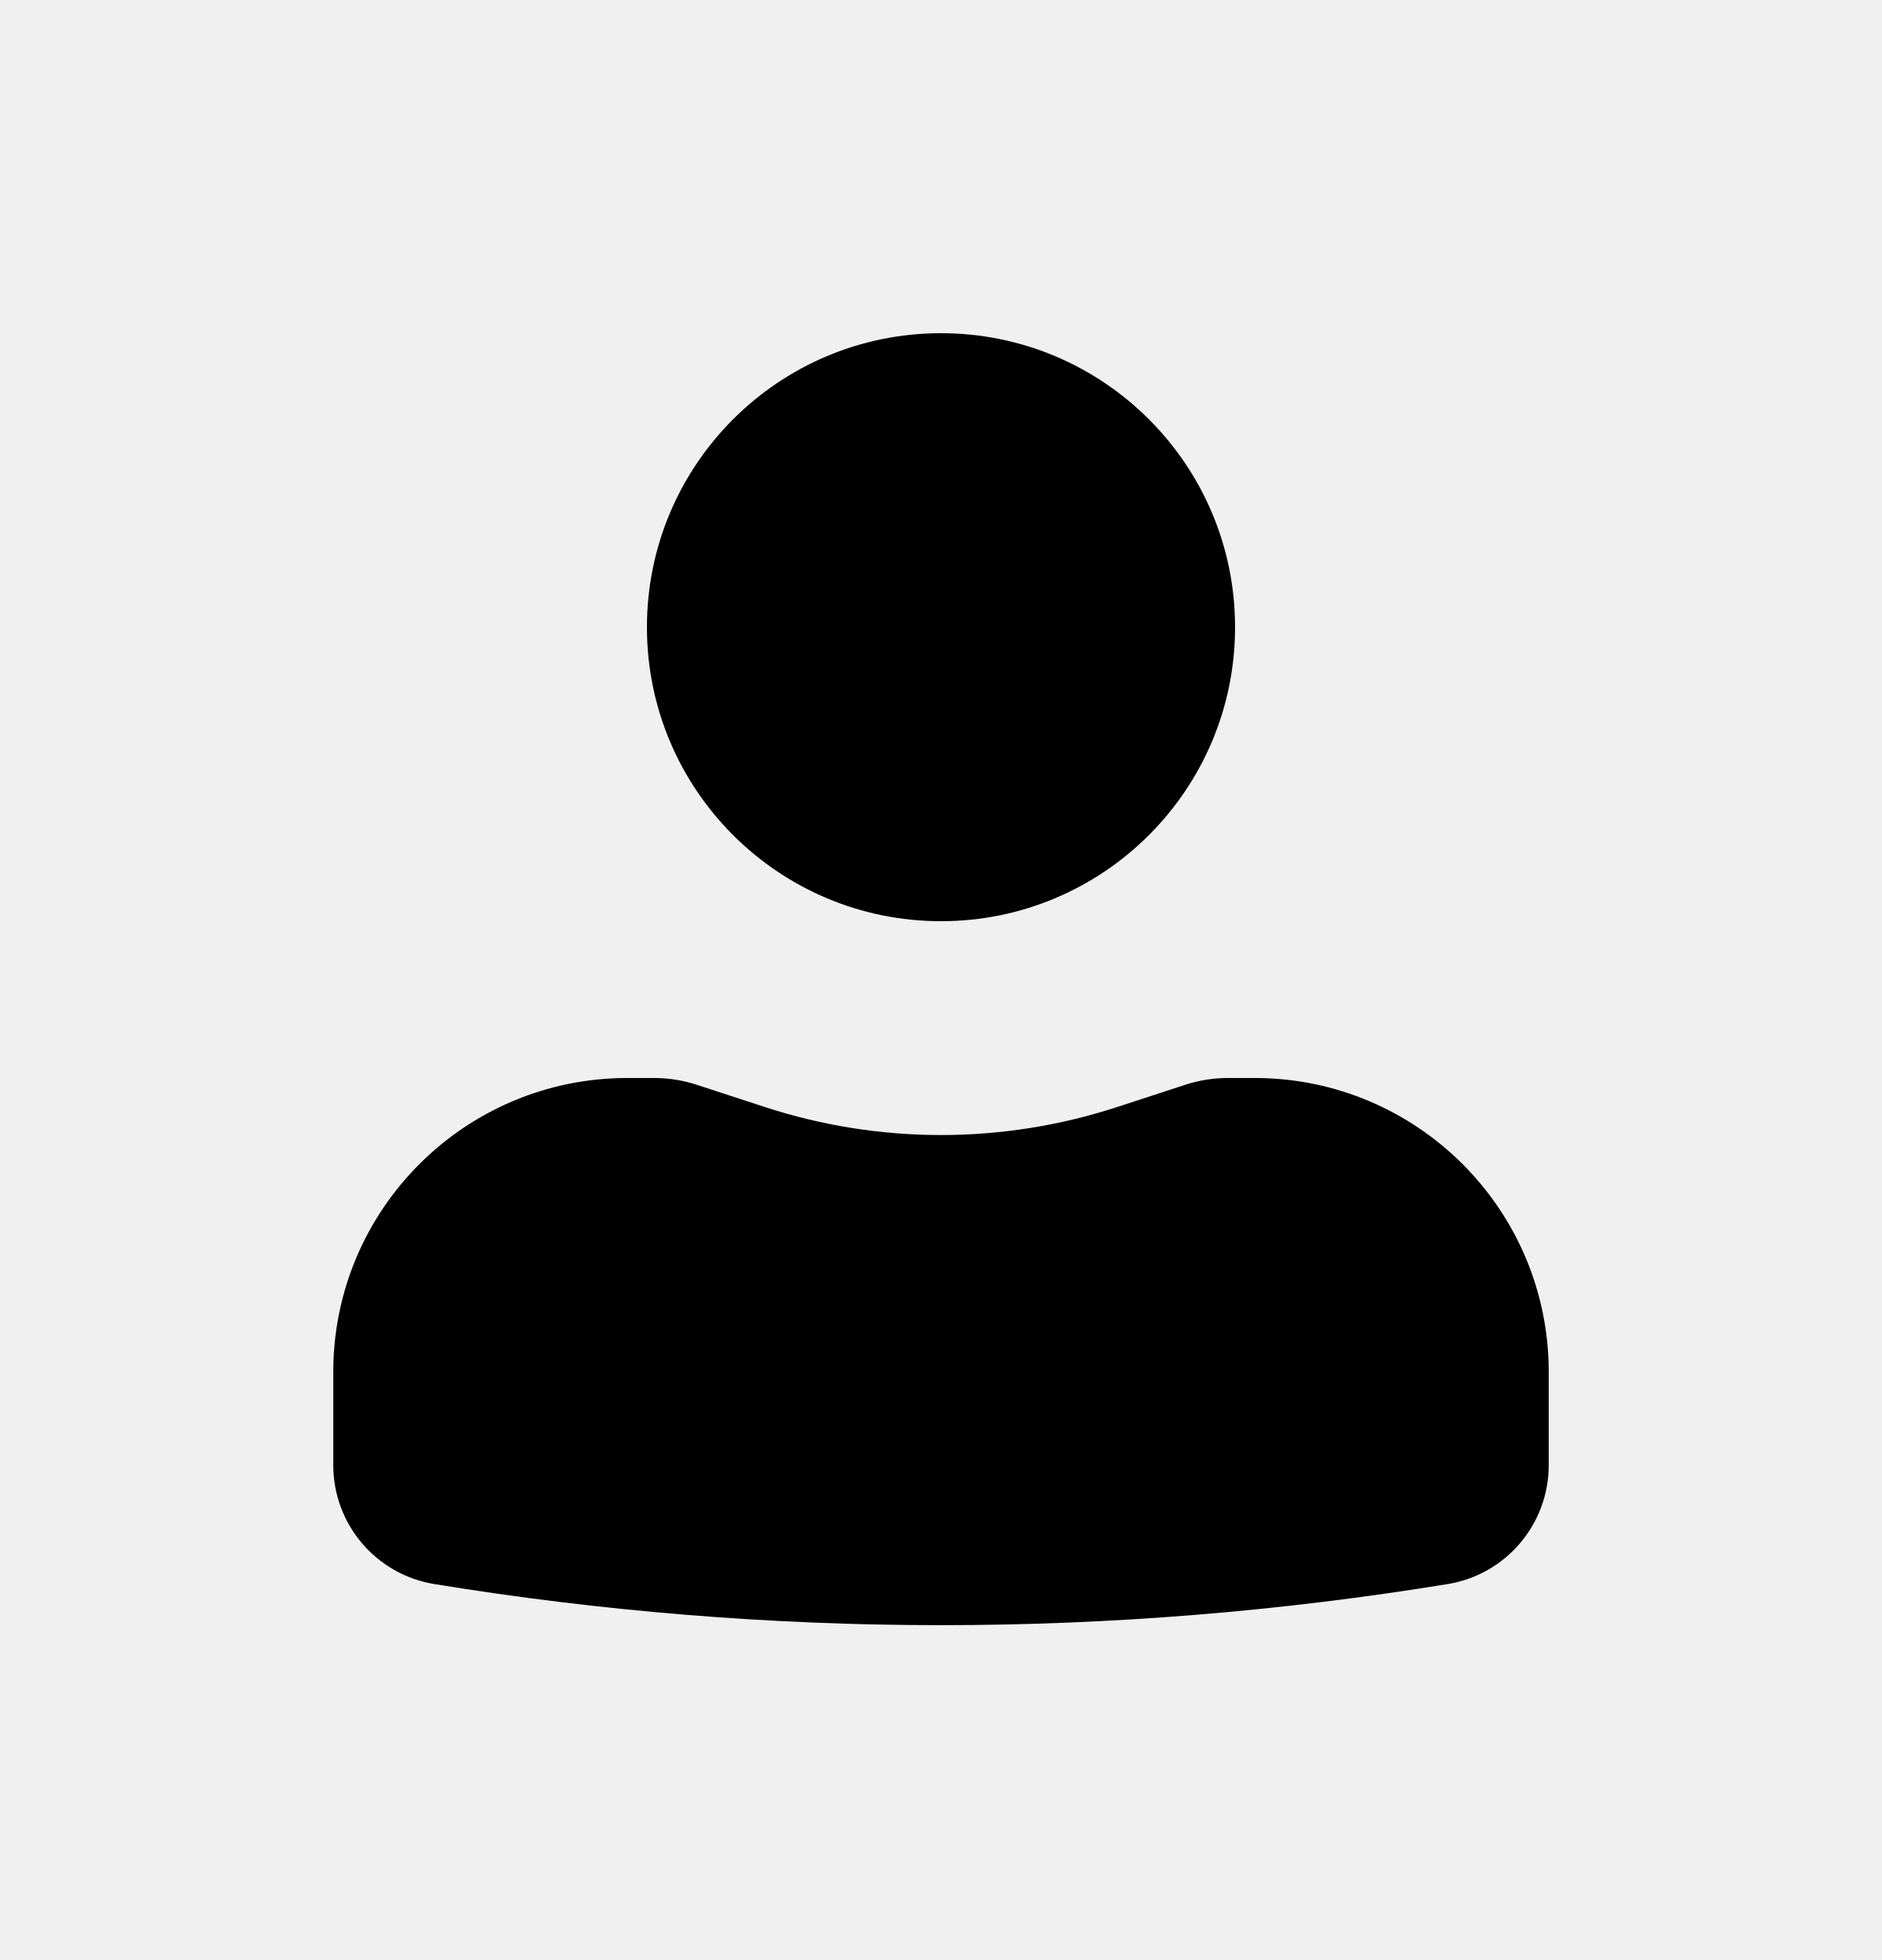
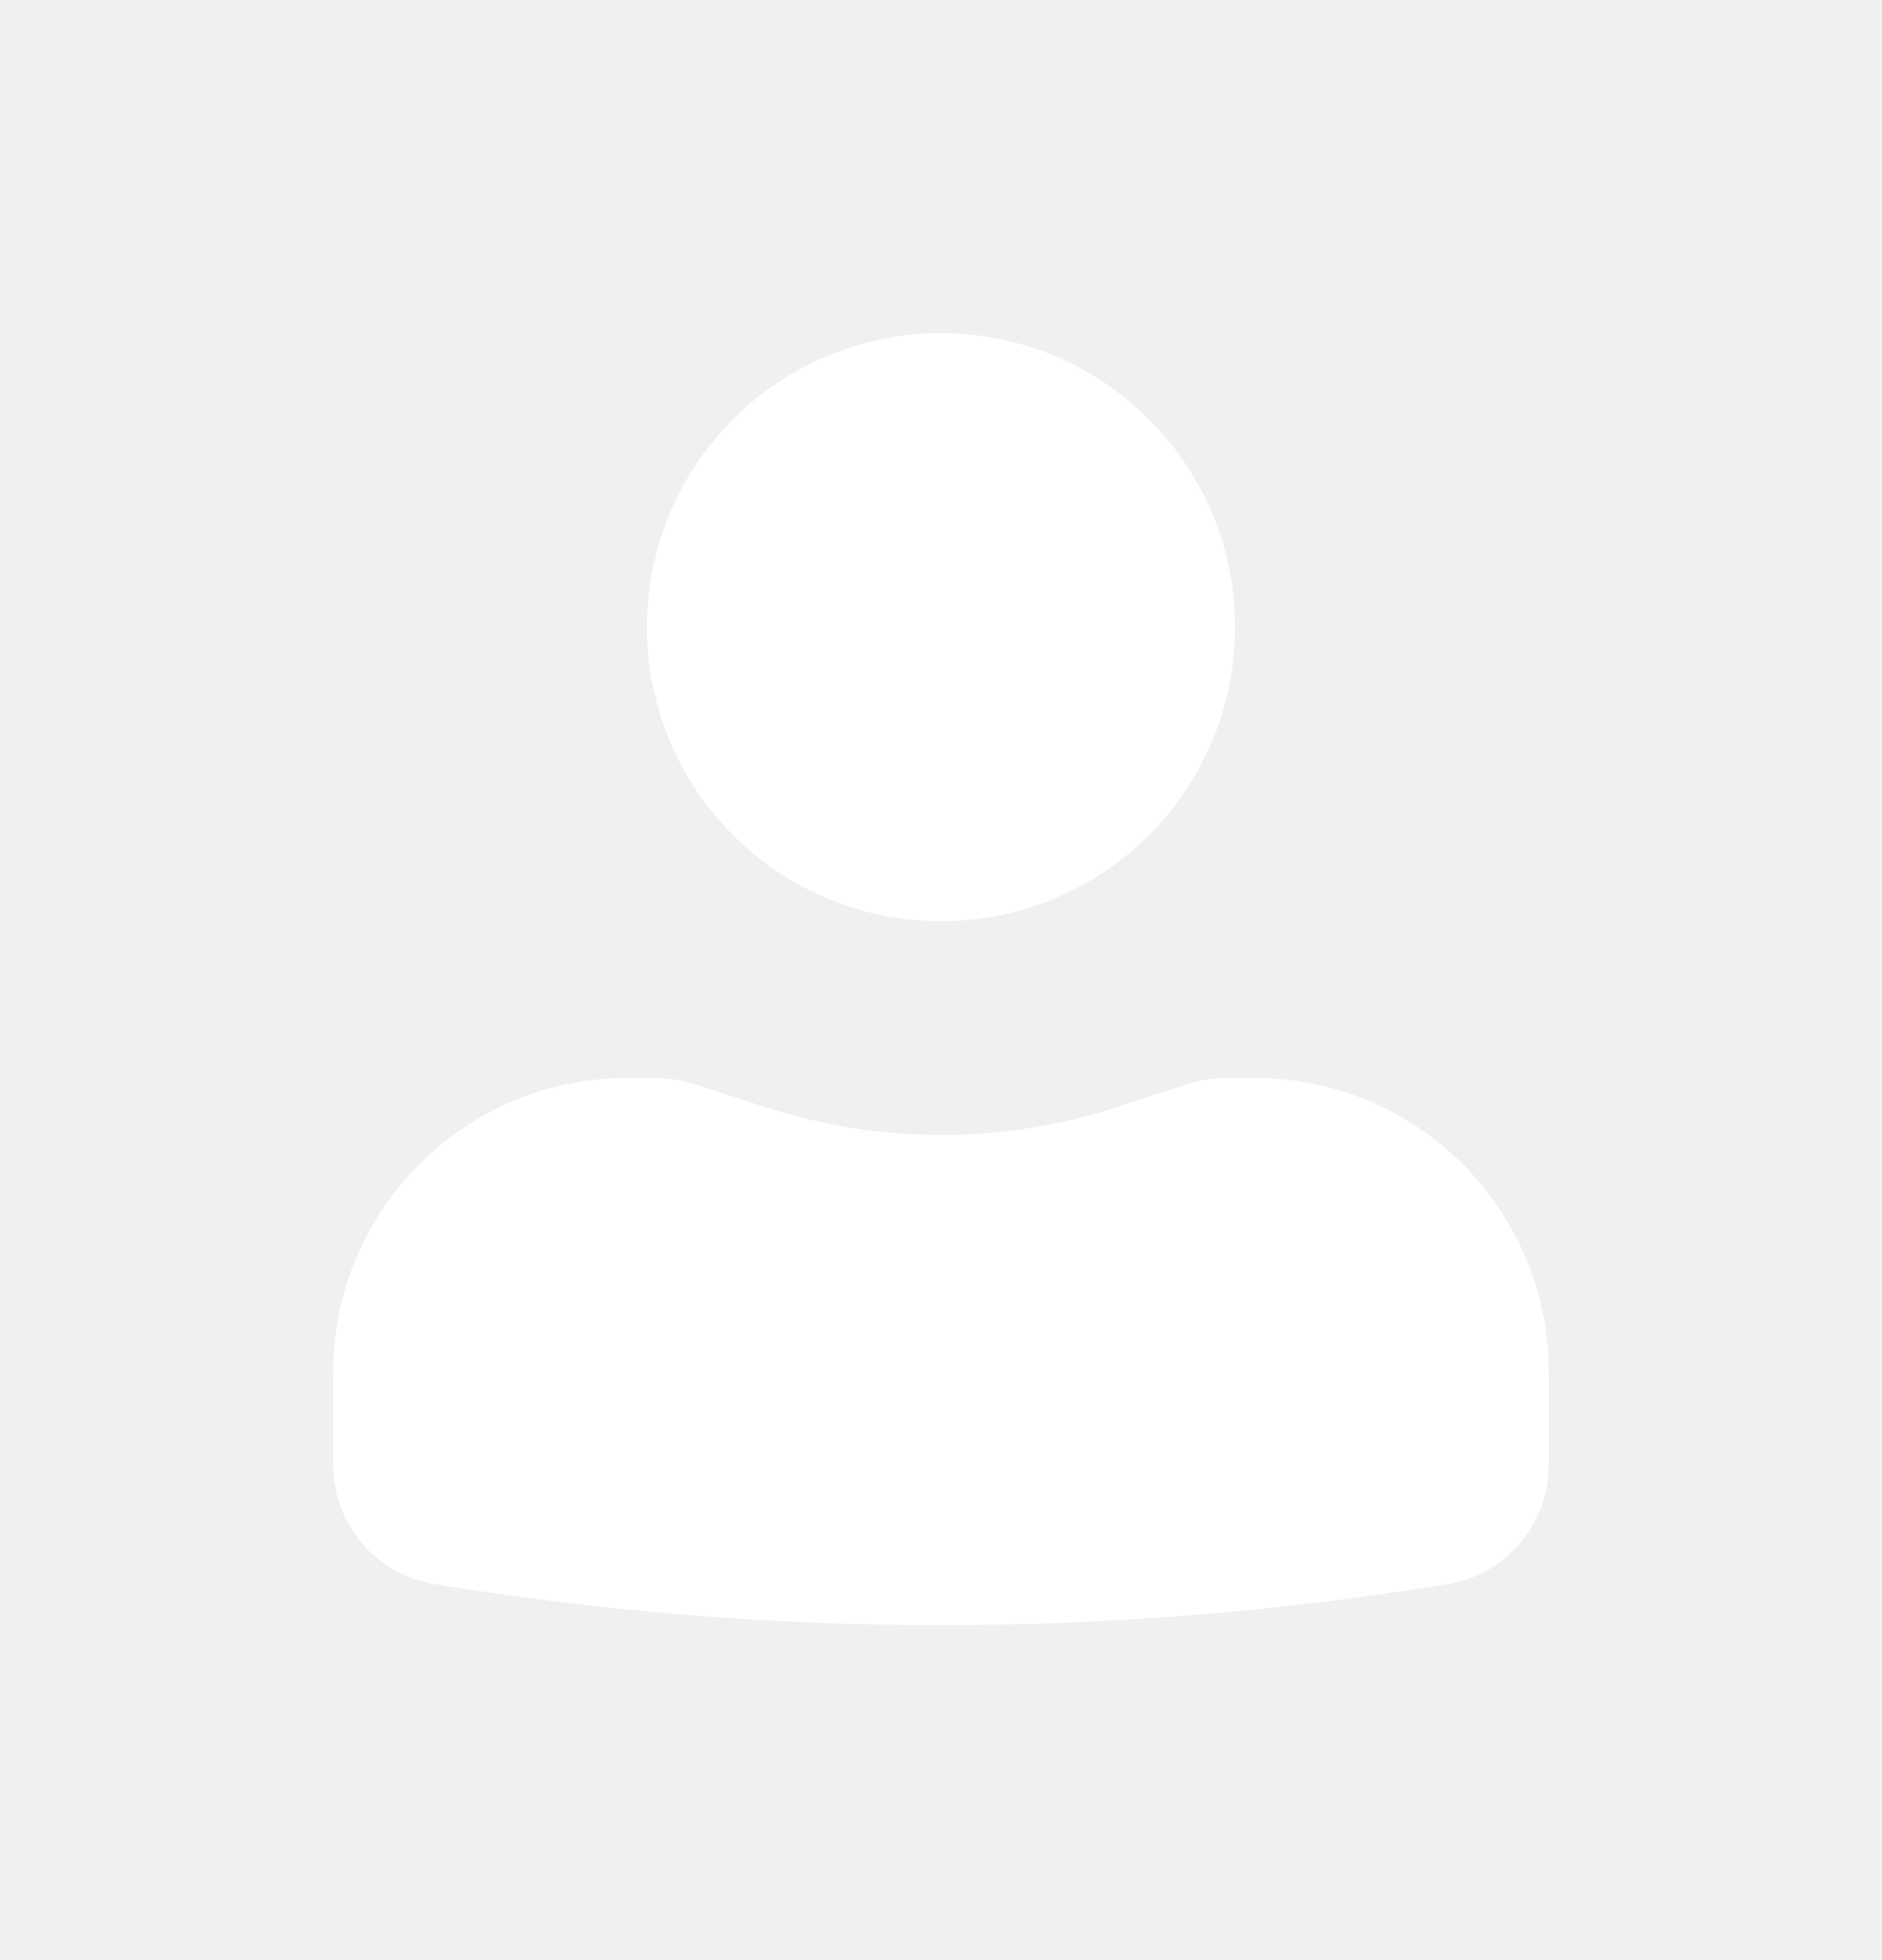
<svg xmlns="http://www.w3.org/2000/svg" width="24" height="25" viewBox="0 0 24 25" fill="none">
-   <path d="M12 4.25C9.929 4.25 8.25 5.929 8.25 8C8.25 10.071 9.929 11.75 12 11.75C14.071 11.75 15.75 10.071 15.75 8C15.75 5.929 14.071 4.25 12 4.25Z" fill="black" />
-   <path d="M8 13.75C5.929 13.75 4.25 15.429 4.25 17.5V18.688C4.25 19.442 4.796 20.084 5.539 20.205C9.818 20.904 14.182 20.904 18.461 20.205C19.204 20.084 19.75 19.442 19.75 18.688V17.5C19.75 15.429 18.071 13.75 16 13.75H15.659C15.475 13.75 15.291 13.779 15.116 13.836L14.25 14.119C12.788 14.597 11.212 14.597 9.75 14.119L8.884 13.836C8.709 13.779 8.525 13.75 8.341 13.75H8Z" fill="black" />
+   <path d="M12 4.25C9.929 4.25 8.25 5.929 8.25 8C8.25 10.071 9.929 11.75 12 11.75C14.071 11.75 15.75 10.071 15.75 8C15.75 5.929 14.071 4.25 12 4.25Z" fill="white" />
+   <path d="M8 13.75C5.929 13.75 4.25 15.429 4.25 17.5V18.688C4.25 19.442 4.796 20.084 5.539 20.205C9.818 20.904 14.182 20.904 18.461 20.205C19.204 20.084 19.75 19.442 19.75 18.688V17.5C19.75 15.429 18.071 13.75 16 13.75H15.659C15.475 13.75 15.291 13.779 15.116 13.836L14.25 14.119C12.788 14.597 11.212 14.597 9.75 14.119L8.884 13.836C8.709 13.779 8.525 13.75 8.341 13.75H8Z" fill="white" />
</svg>
